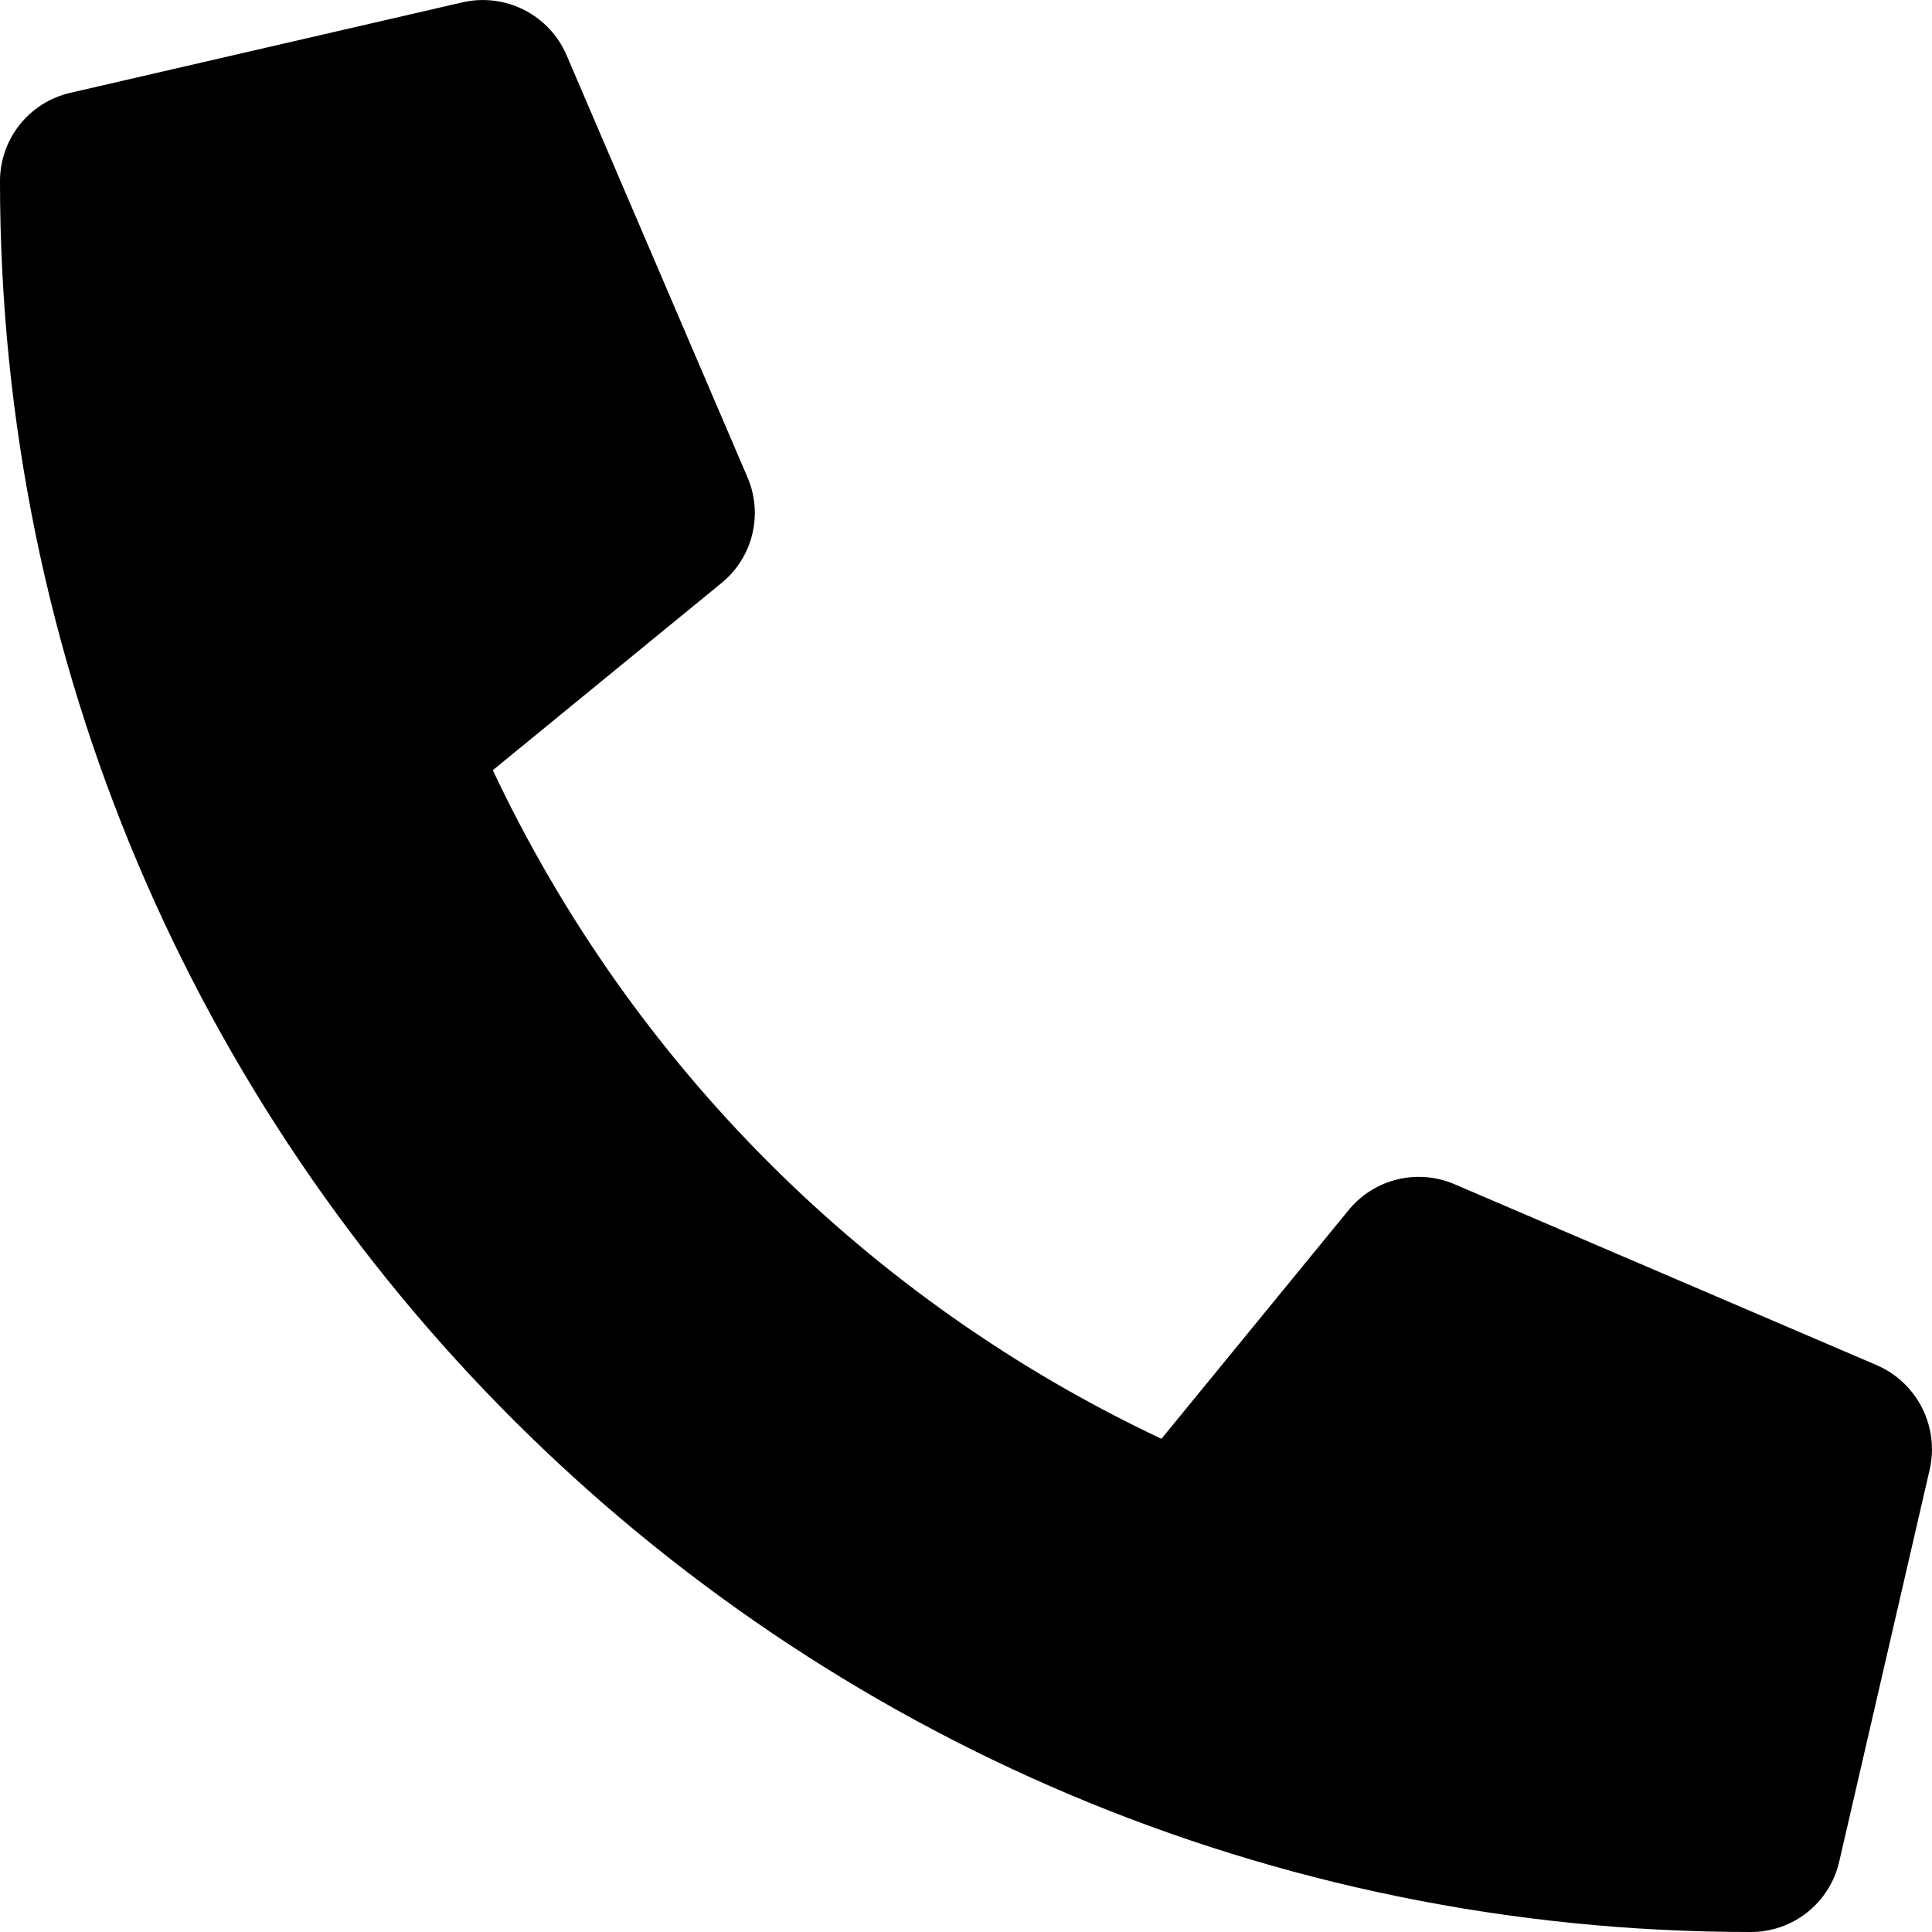
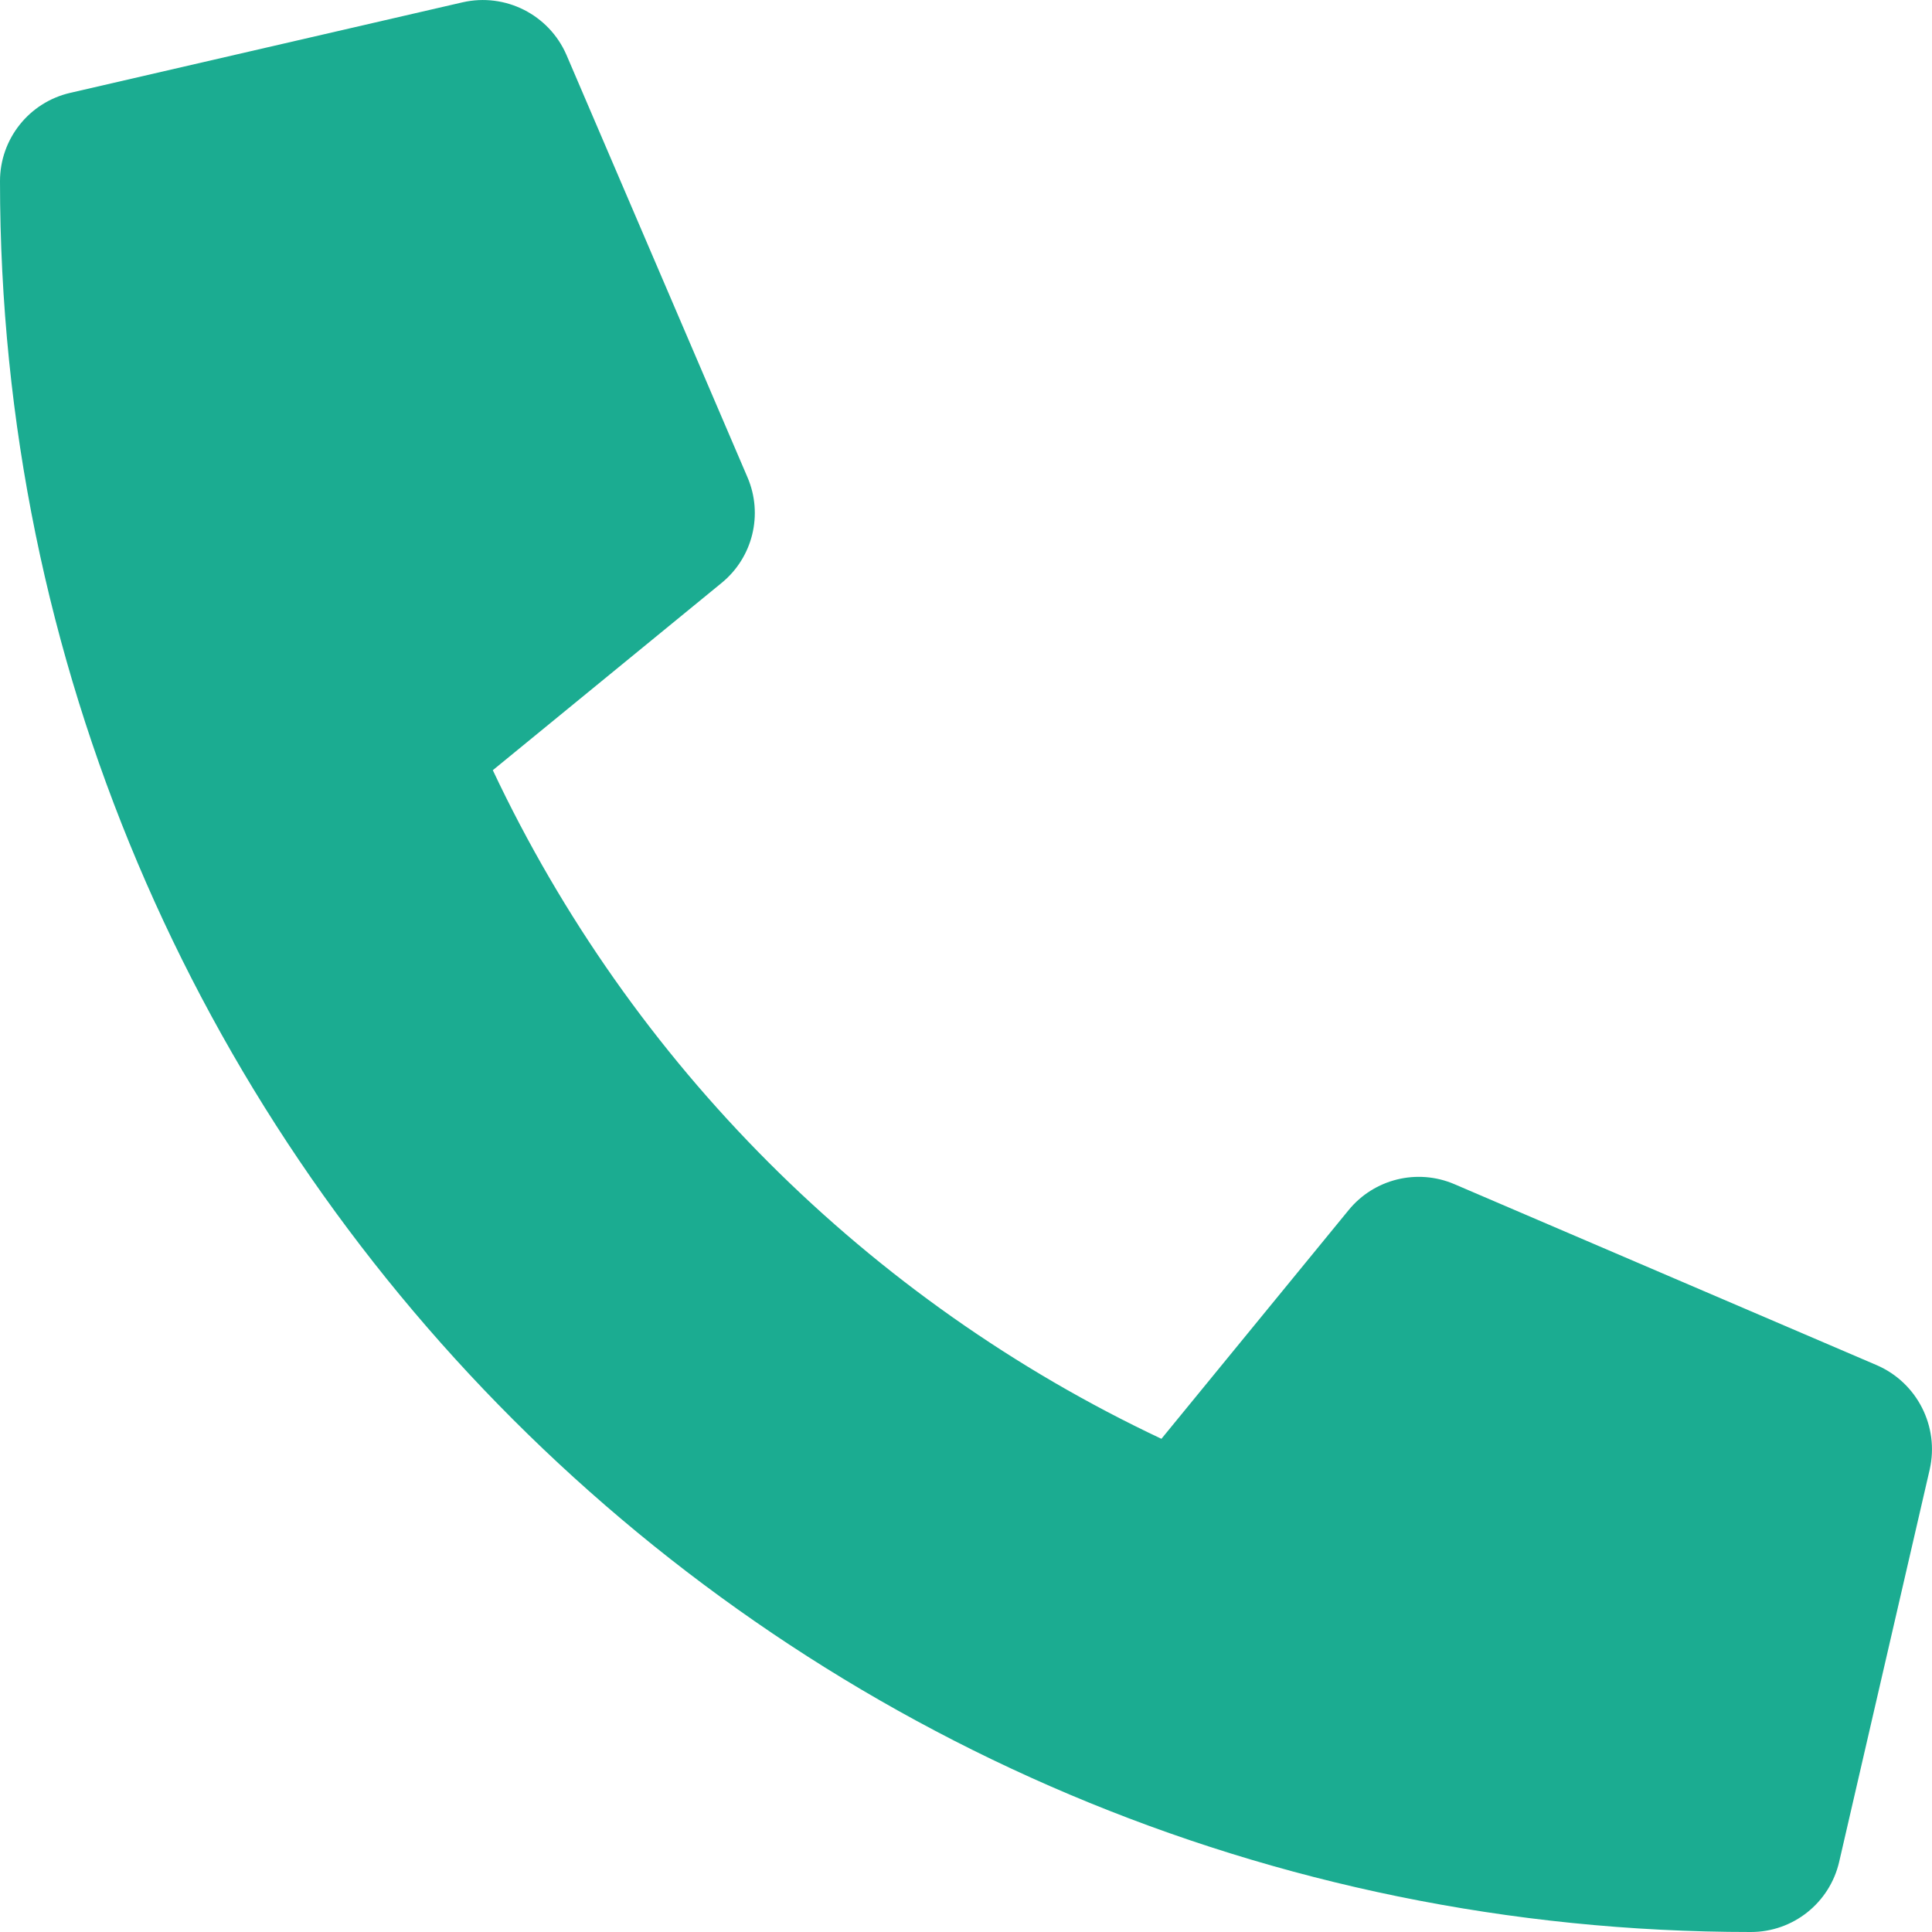
<svg xmlns="http://www.w3.org/2000/svg" aria-hidden="true" focusable="false" data-prefix="fas" data-icon="phone-alt" class="svg-inline--fa fa-phone-alt fa-w-16" role="img" viewBox="0 0 512 512">
-   <path fill="currentColor" d="M497.39 361.8l-112-48a24 24 0 0 0-28 6.9l-49.6 60.6A370.66 370.66 0 0 1 130.6 204.11l60.6-49.6a23.94 23.94 0 0 0 6.9-28l-48-112A24.16 24.16 0 0 0 122.6.61l-104 24A24 24 0 0 0 0 48c0 256.5 207.9 464 464 464a24 24 0 0 0 23.4-18.6l24-104a24.29 24.29 0 0 0-14.01-27.6z" />
+   <path fill="#1bac91" d="M497.39 361.8l-112-48a24 24 0 0 0-28 6.9l-49.6 60.6A370.66 370.66 0 0 1 130.6 204.11l60.6-49.6a23.94 23.94 0 0 0 6.9-28l-48-112A24.16 24.16 0 0 0 122.6.61l-104 24A24 24 0 0 0 0 48c0 256.5 207.9 464 464 464a24 24 0 0 0 23.4-18.6l24-104a24.29 24.29 0 0 0-14.01-27.6z" />
</svg>
